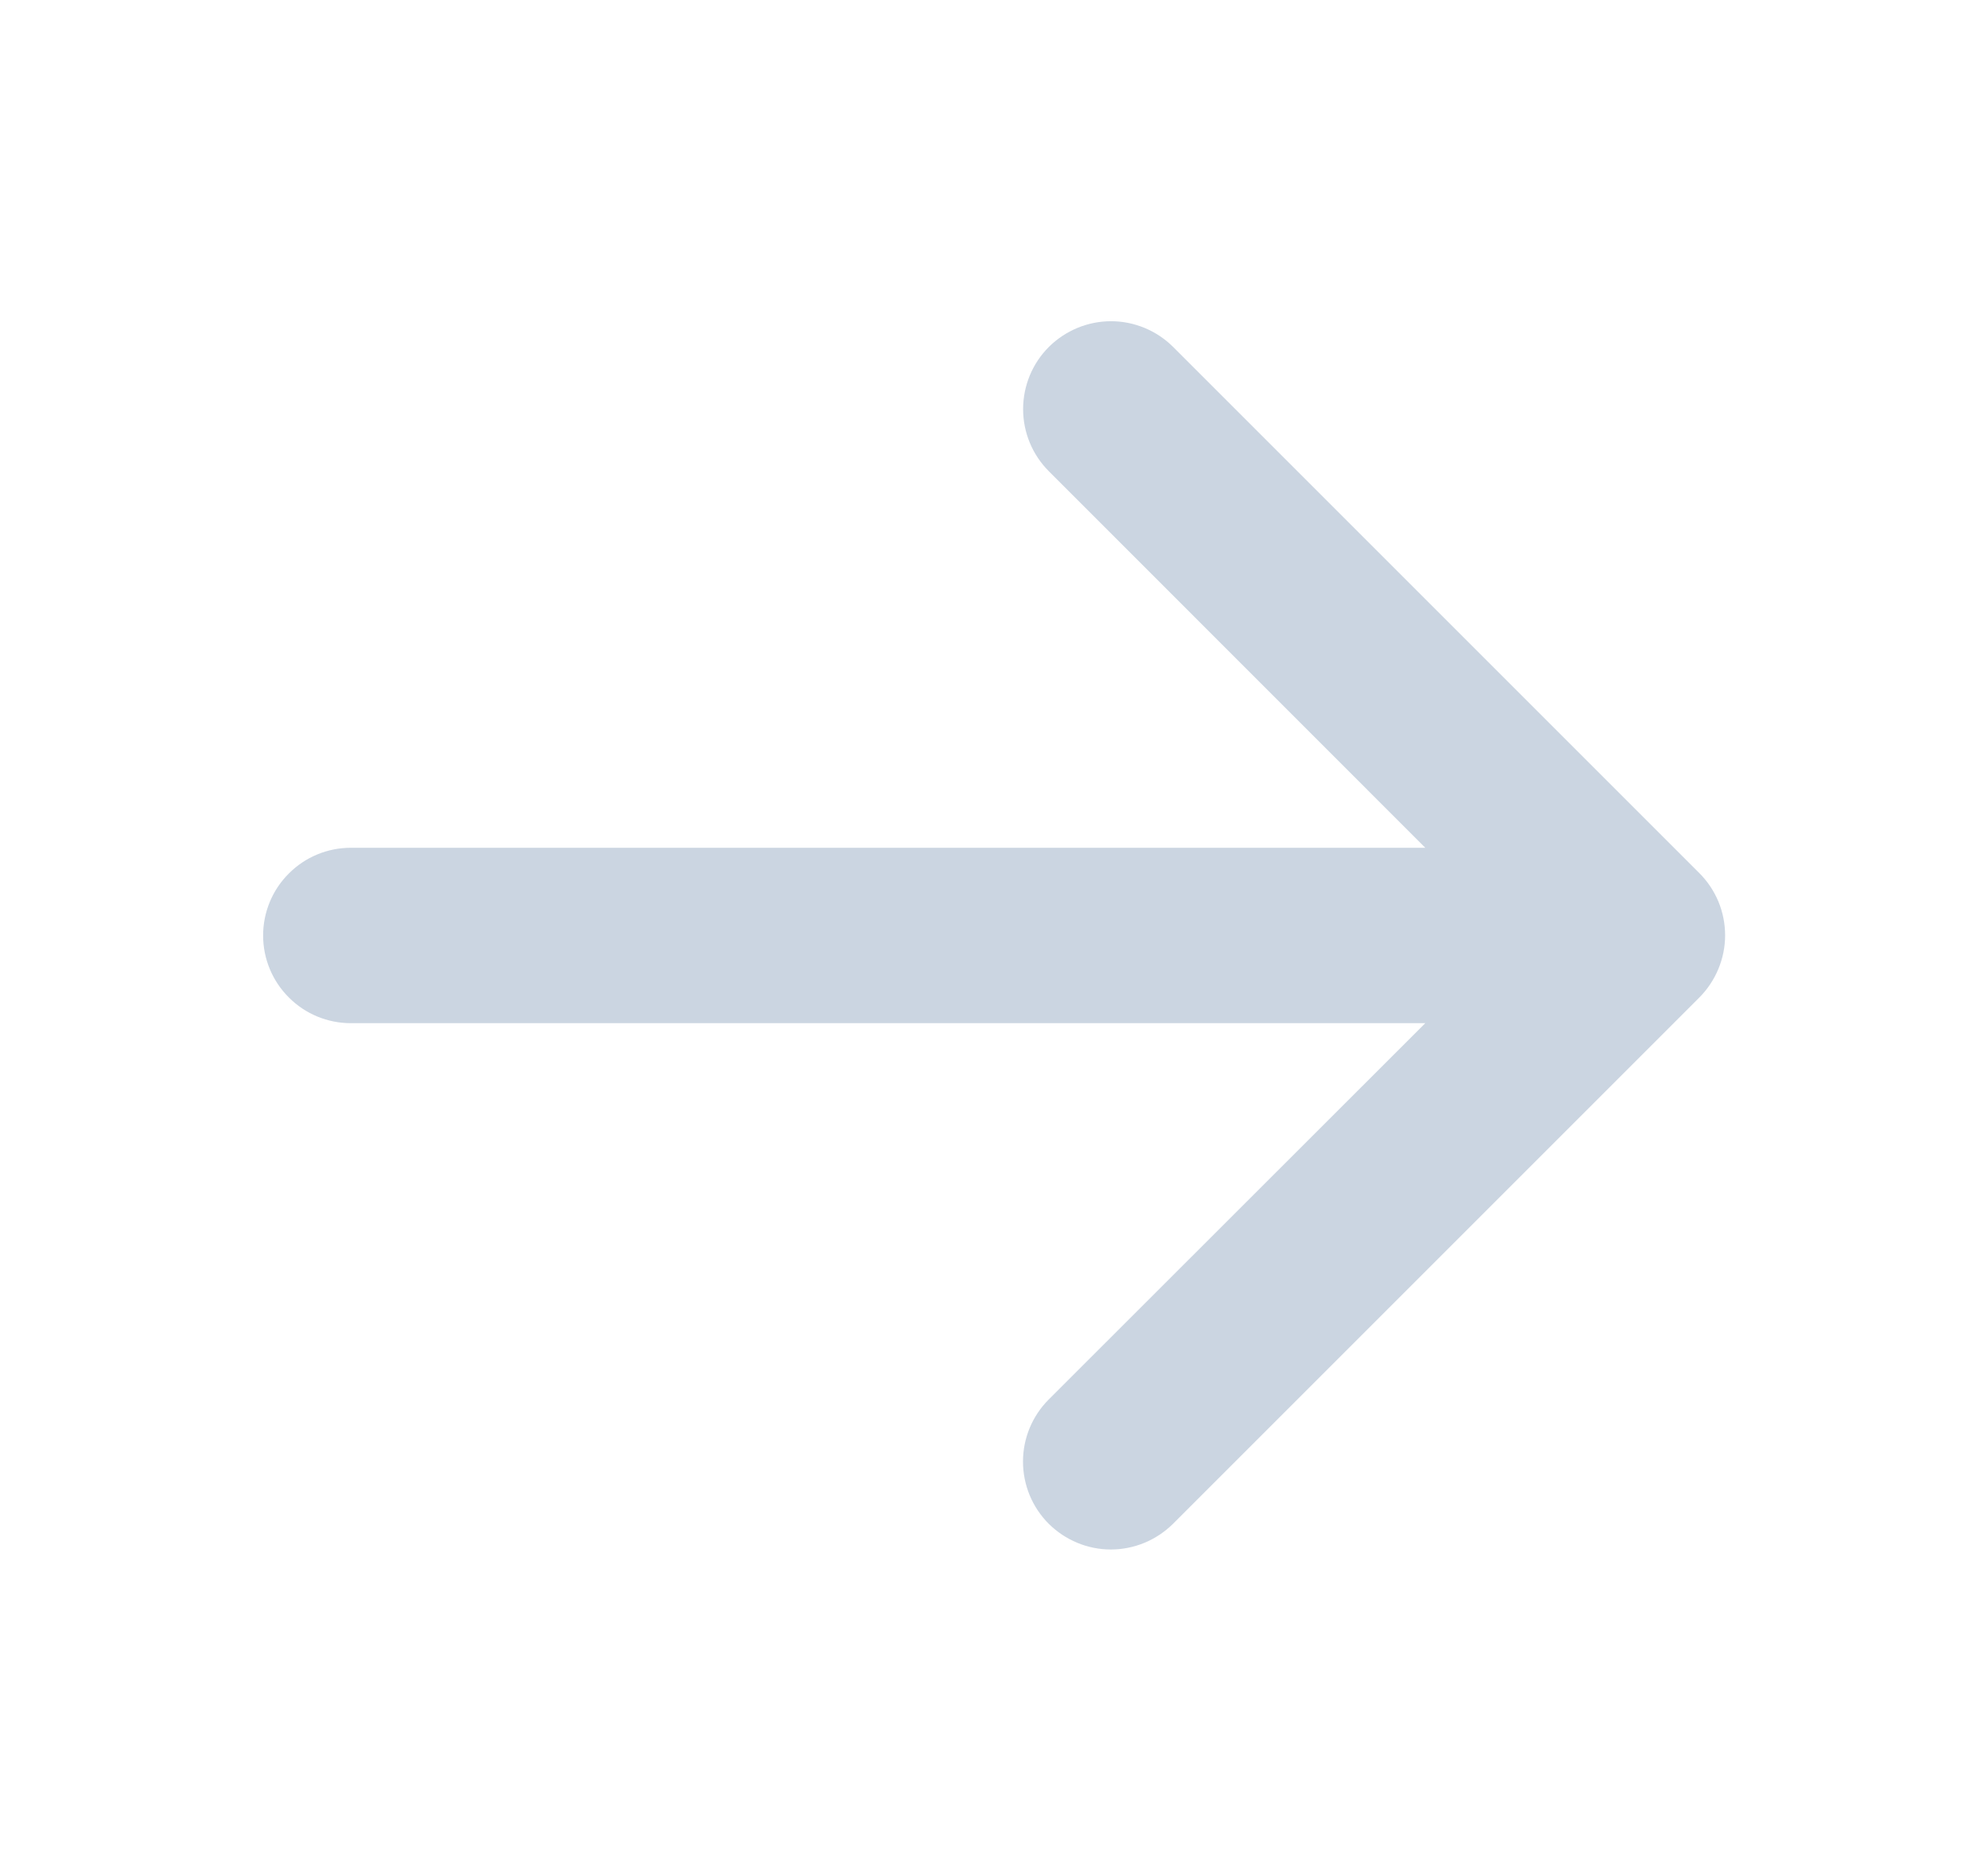
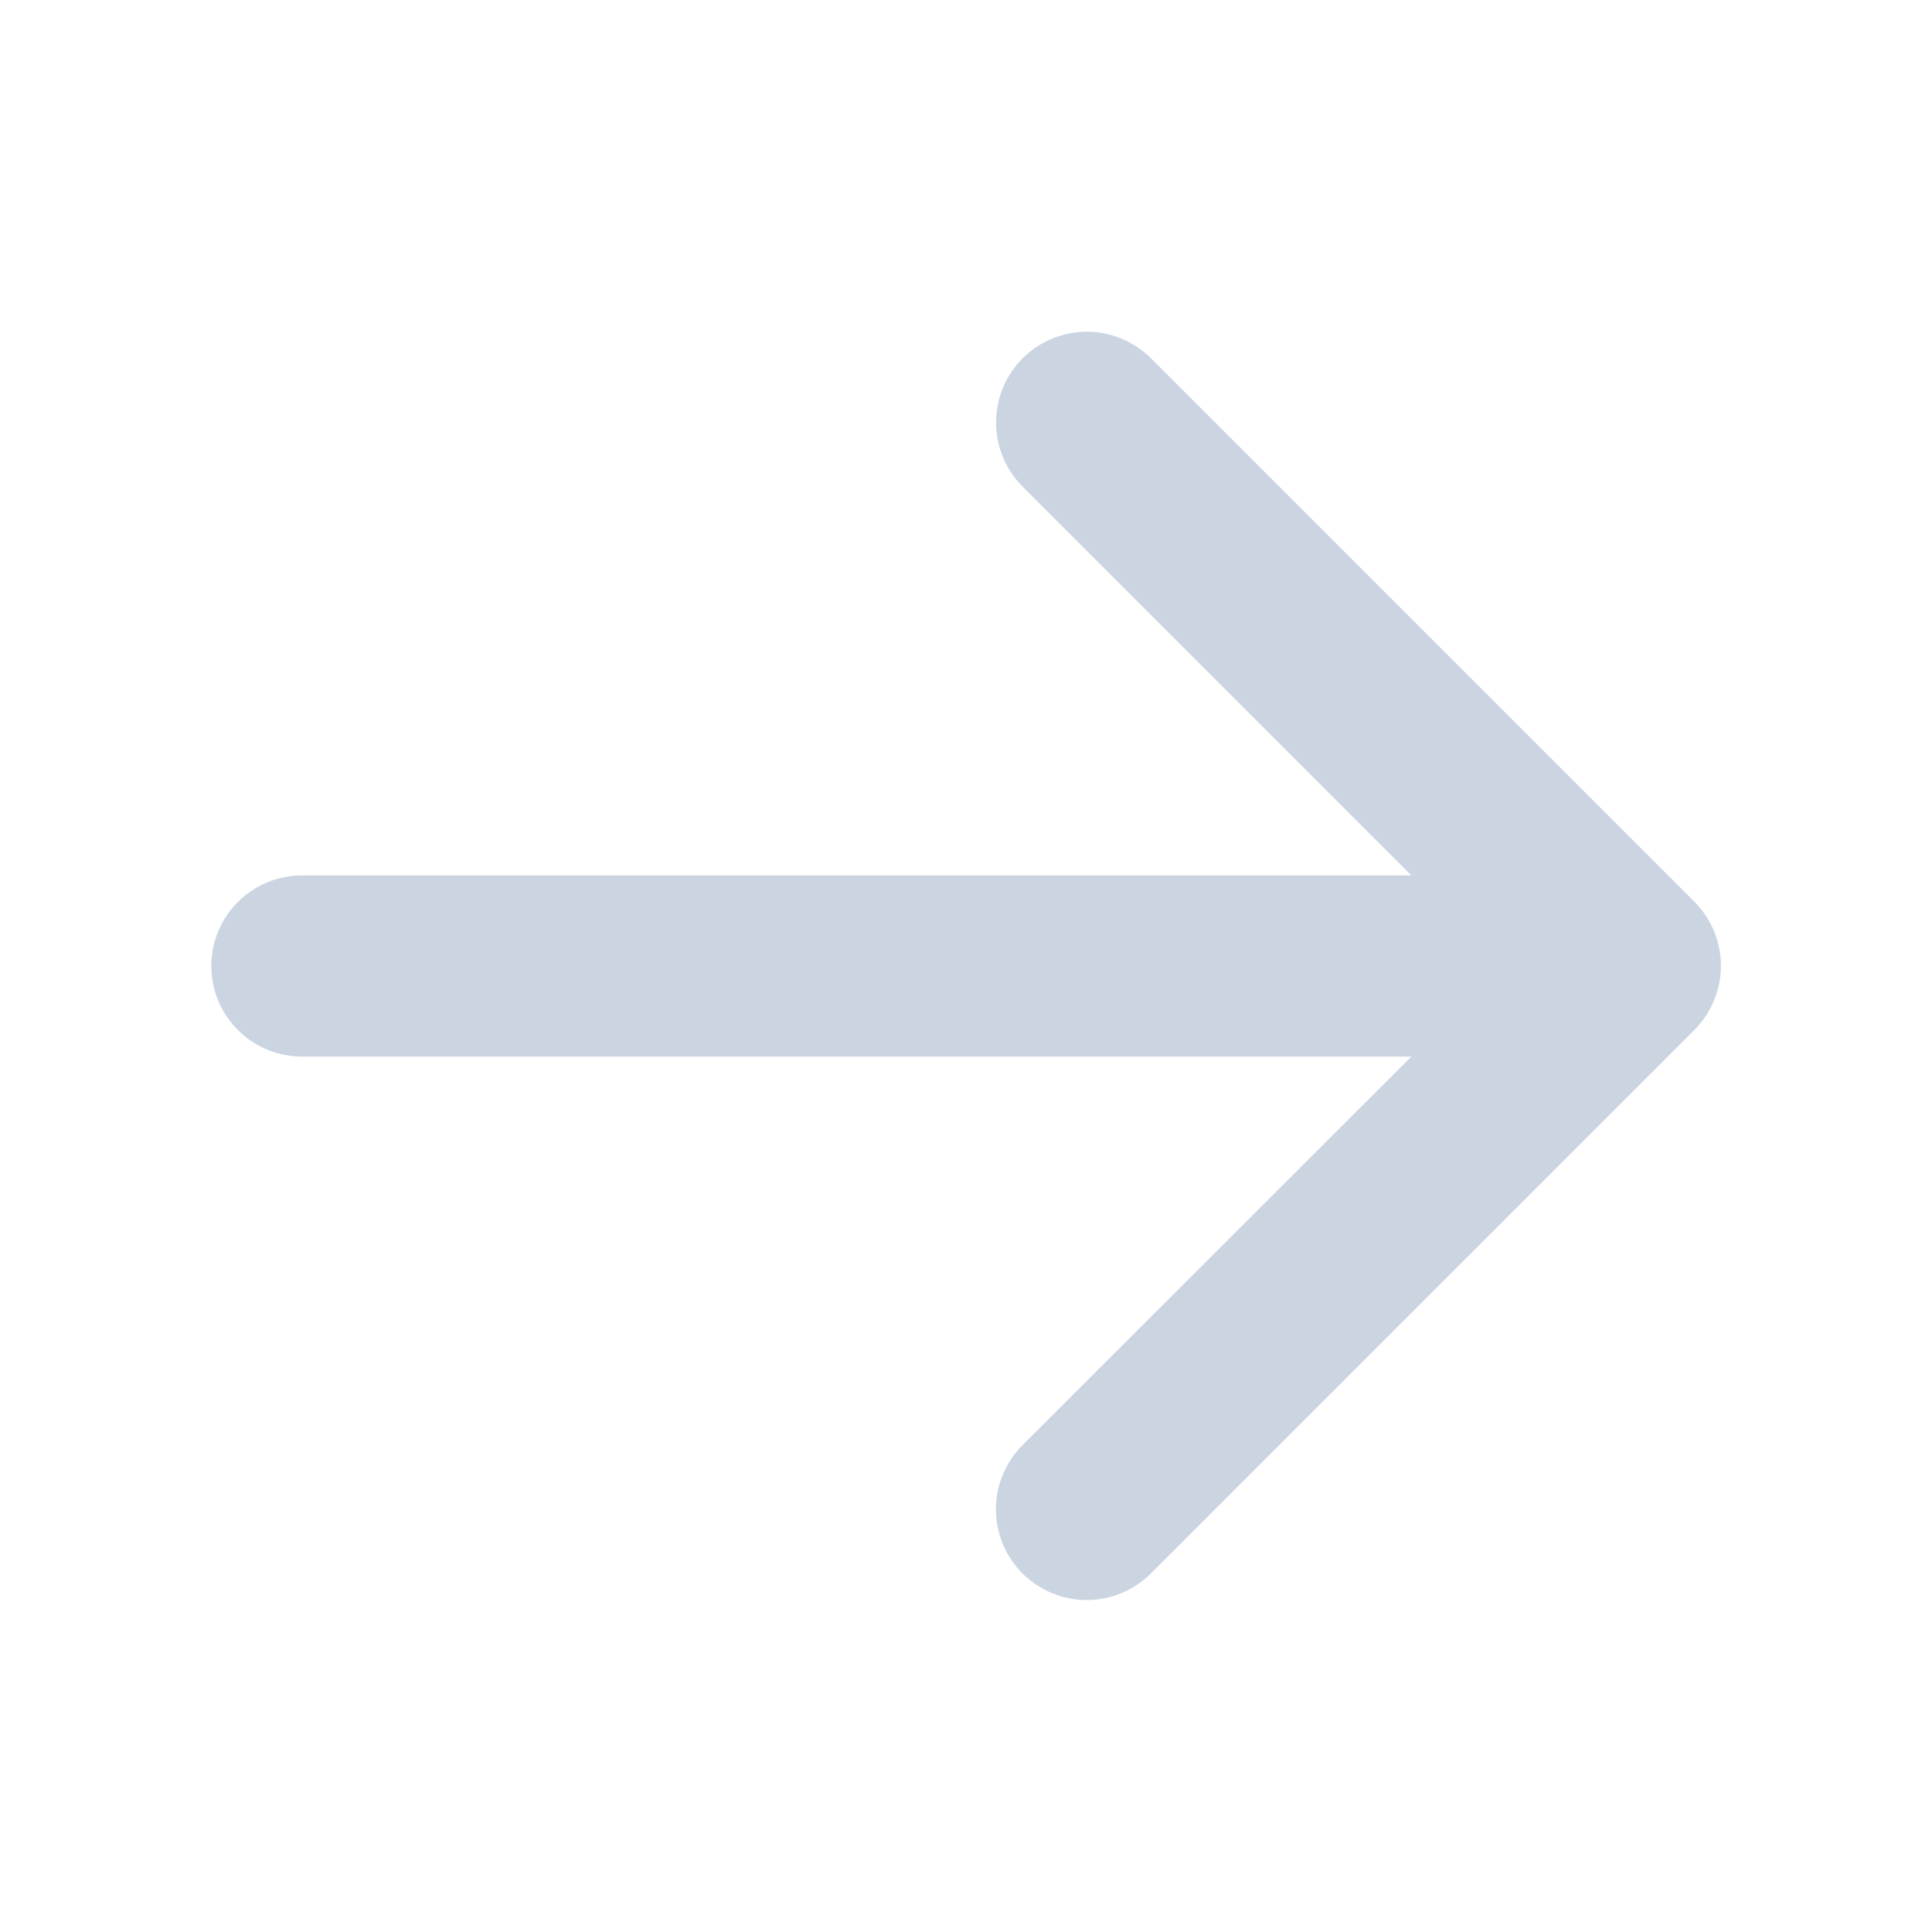
- <svg xmlns="http://www.w3.org/2000/svg" width="17" height="16" viewBox="0 0 17 16" fill="none">
-   <path d="M14.531 8.531L10.031 13.031C9.89 13.171 9.699 13.251 9.499 13.251C9.3 13.251 9.109 13.171 8.968 13.031C8.827 12.89 8.748 12.699 8.748 12.499C8.748 12.3 8.827 12.109 8.968 11.968L12.188 8.75H3C2.801 8.75 2.61 8.671 2.47 8.53C2.329 8.39 2.25 8.199 2.25 8C2.25 7.801 2.329 7.61 2.47 7.47C2.61 7.329 2.801 7.25 3 7.25H12.188L8.969 4.03C8.828 3.889 8.749 3.698 8.749 3.499C8.749 3.299 8.828 3.108 8.969 2.967C9.11 2.827 9.301 2.747 9.501 2.747C9.7 2.747 9.891 2.827 10.032 2.967L14.532 7.467C14.602 7.537 14.657 7.62 14.695 7.711C14.733 7.803 14.752 7.901 14.752 7.999C14.752 8.098 14.732 8.196 14.694 8.287C14.656 8.378 14.601 8.461 14.531 8.531Z" fill="#CBD5E1" />
+ <svg xmlns="http://www.w3.org/2000/svg" width="16" height="16" viewBox="0 0 16 16" fill="none">
+   <path d="M14.031 8.531L9.531 13.031C9.39 13.171 9.199 13.251 8.999 13.251C8.8 13.251 8.609 13.171 8.468 13.031C8.327 12.89 8.248 12.699 8.248 12.499C8.248 12.3 8.327 12.109 8.468 11.968L11.688 8.75H2.5C2.301 8.75 2.11 8.671 1.97 8.53C1.829 8.39 1.75 8.199 1.75 8C1.75 7.801 1.829 7.61 1.97 7.47C2.11 7.329 2.301 7.25 2.5 7.25H11.688L8.469 4.03C8.328 3.889 8.249 3.698 8.249 3.499C8.249 3.299 8.328 3.108 8.469 2.967C8.61 2.827 8.801 2.747 9.001 2.747C9.2 2.747 9.391 2.827 9.532 2.967L14.032 7.467C14.102 7.537 14.157 7.62 14.195 7.711C14.233 7.803 14.252 7.901 14.252 7.999C14.252 8.098 14.232 8.196 14.194 8.287C14.156 8.378 14.101 8.461 14.031 8.531Z" fill="#CBD5E1" />
</svg>
